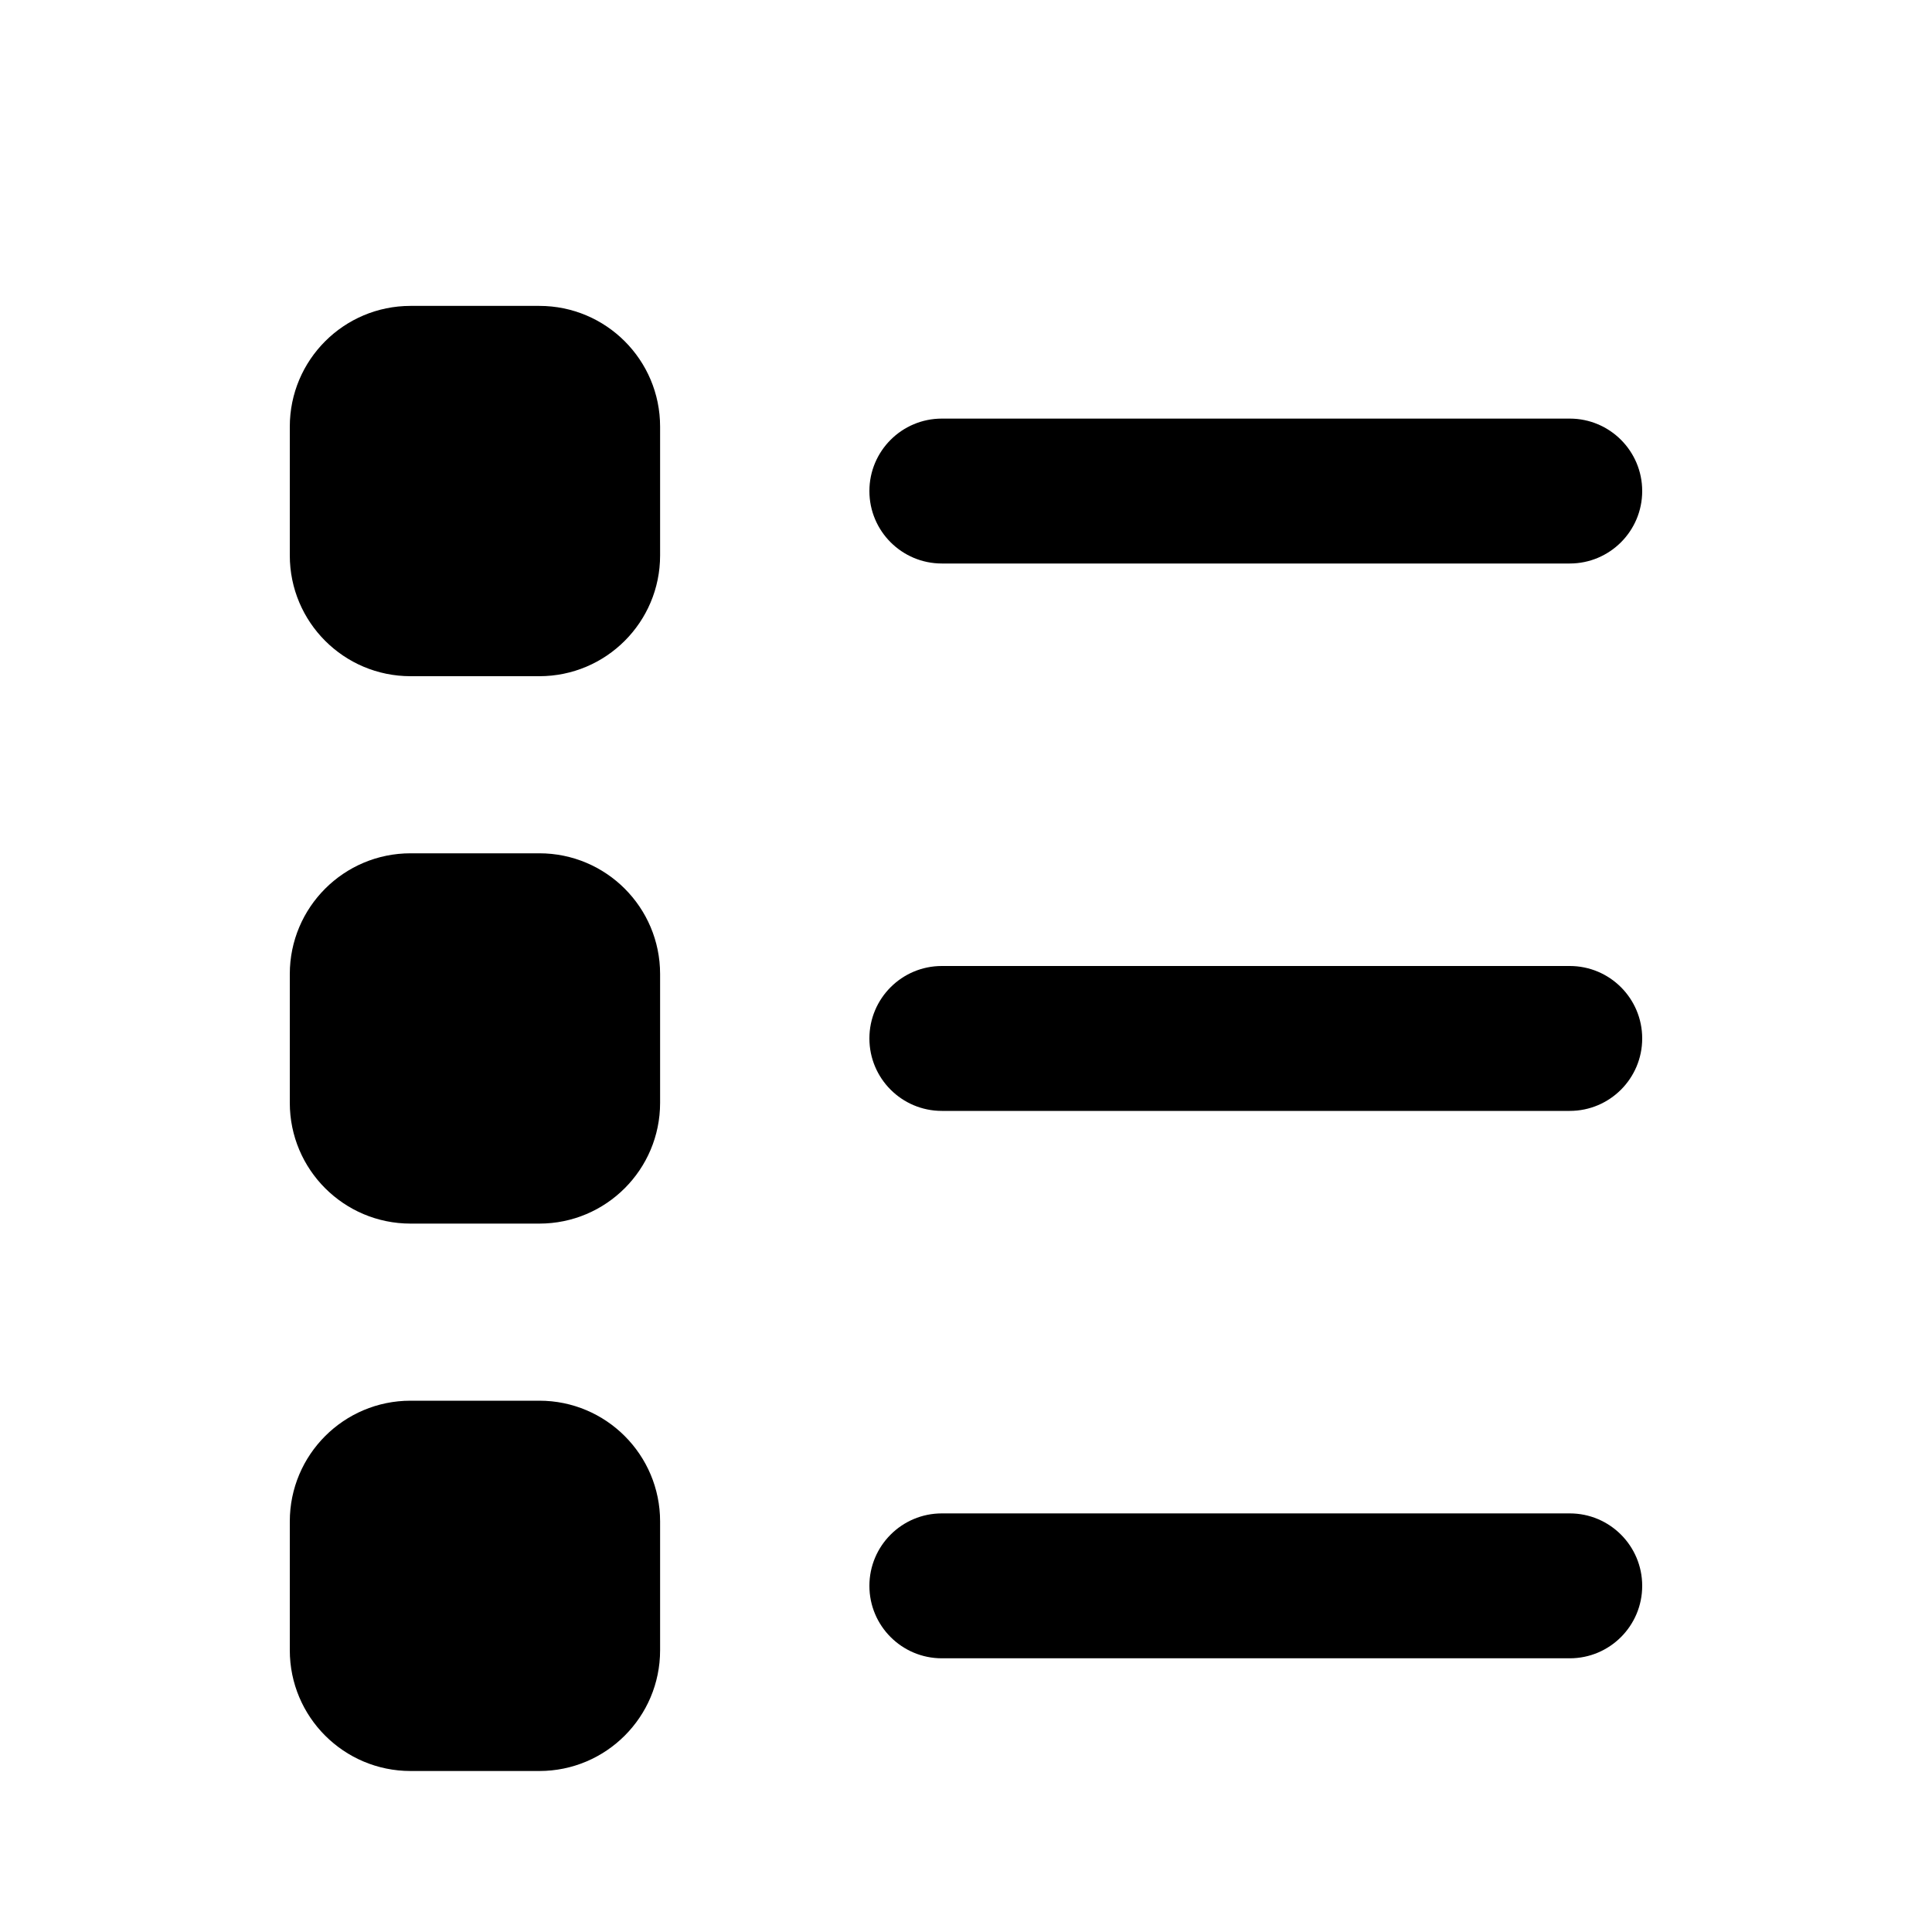
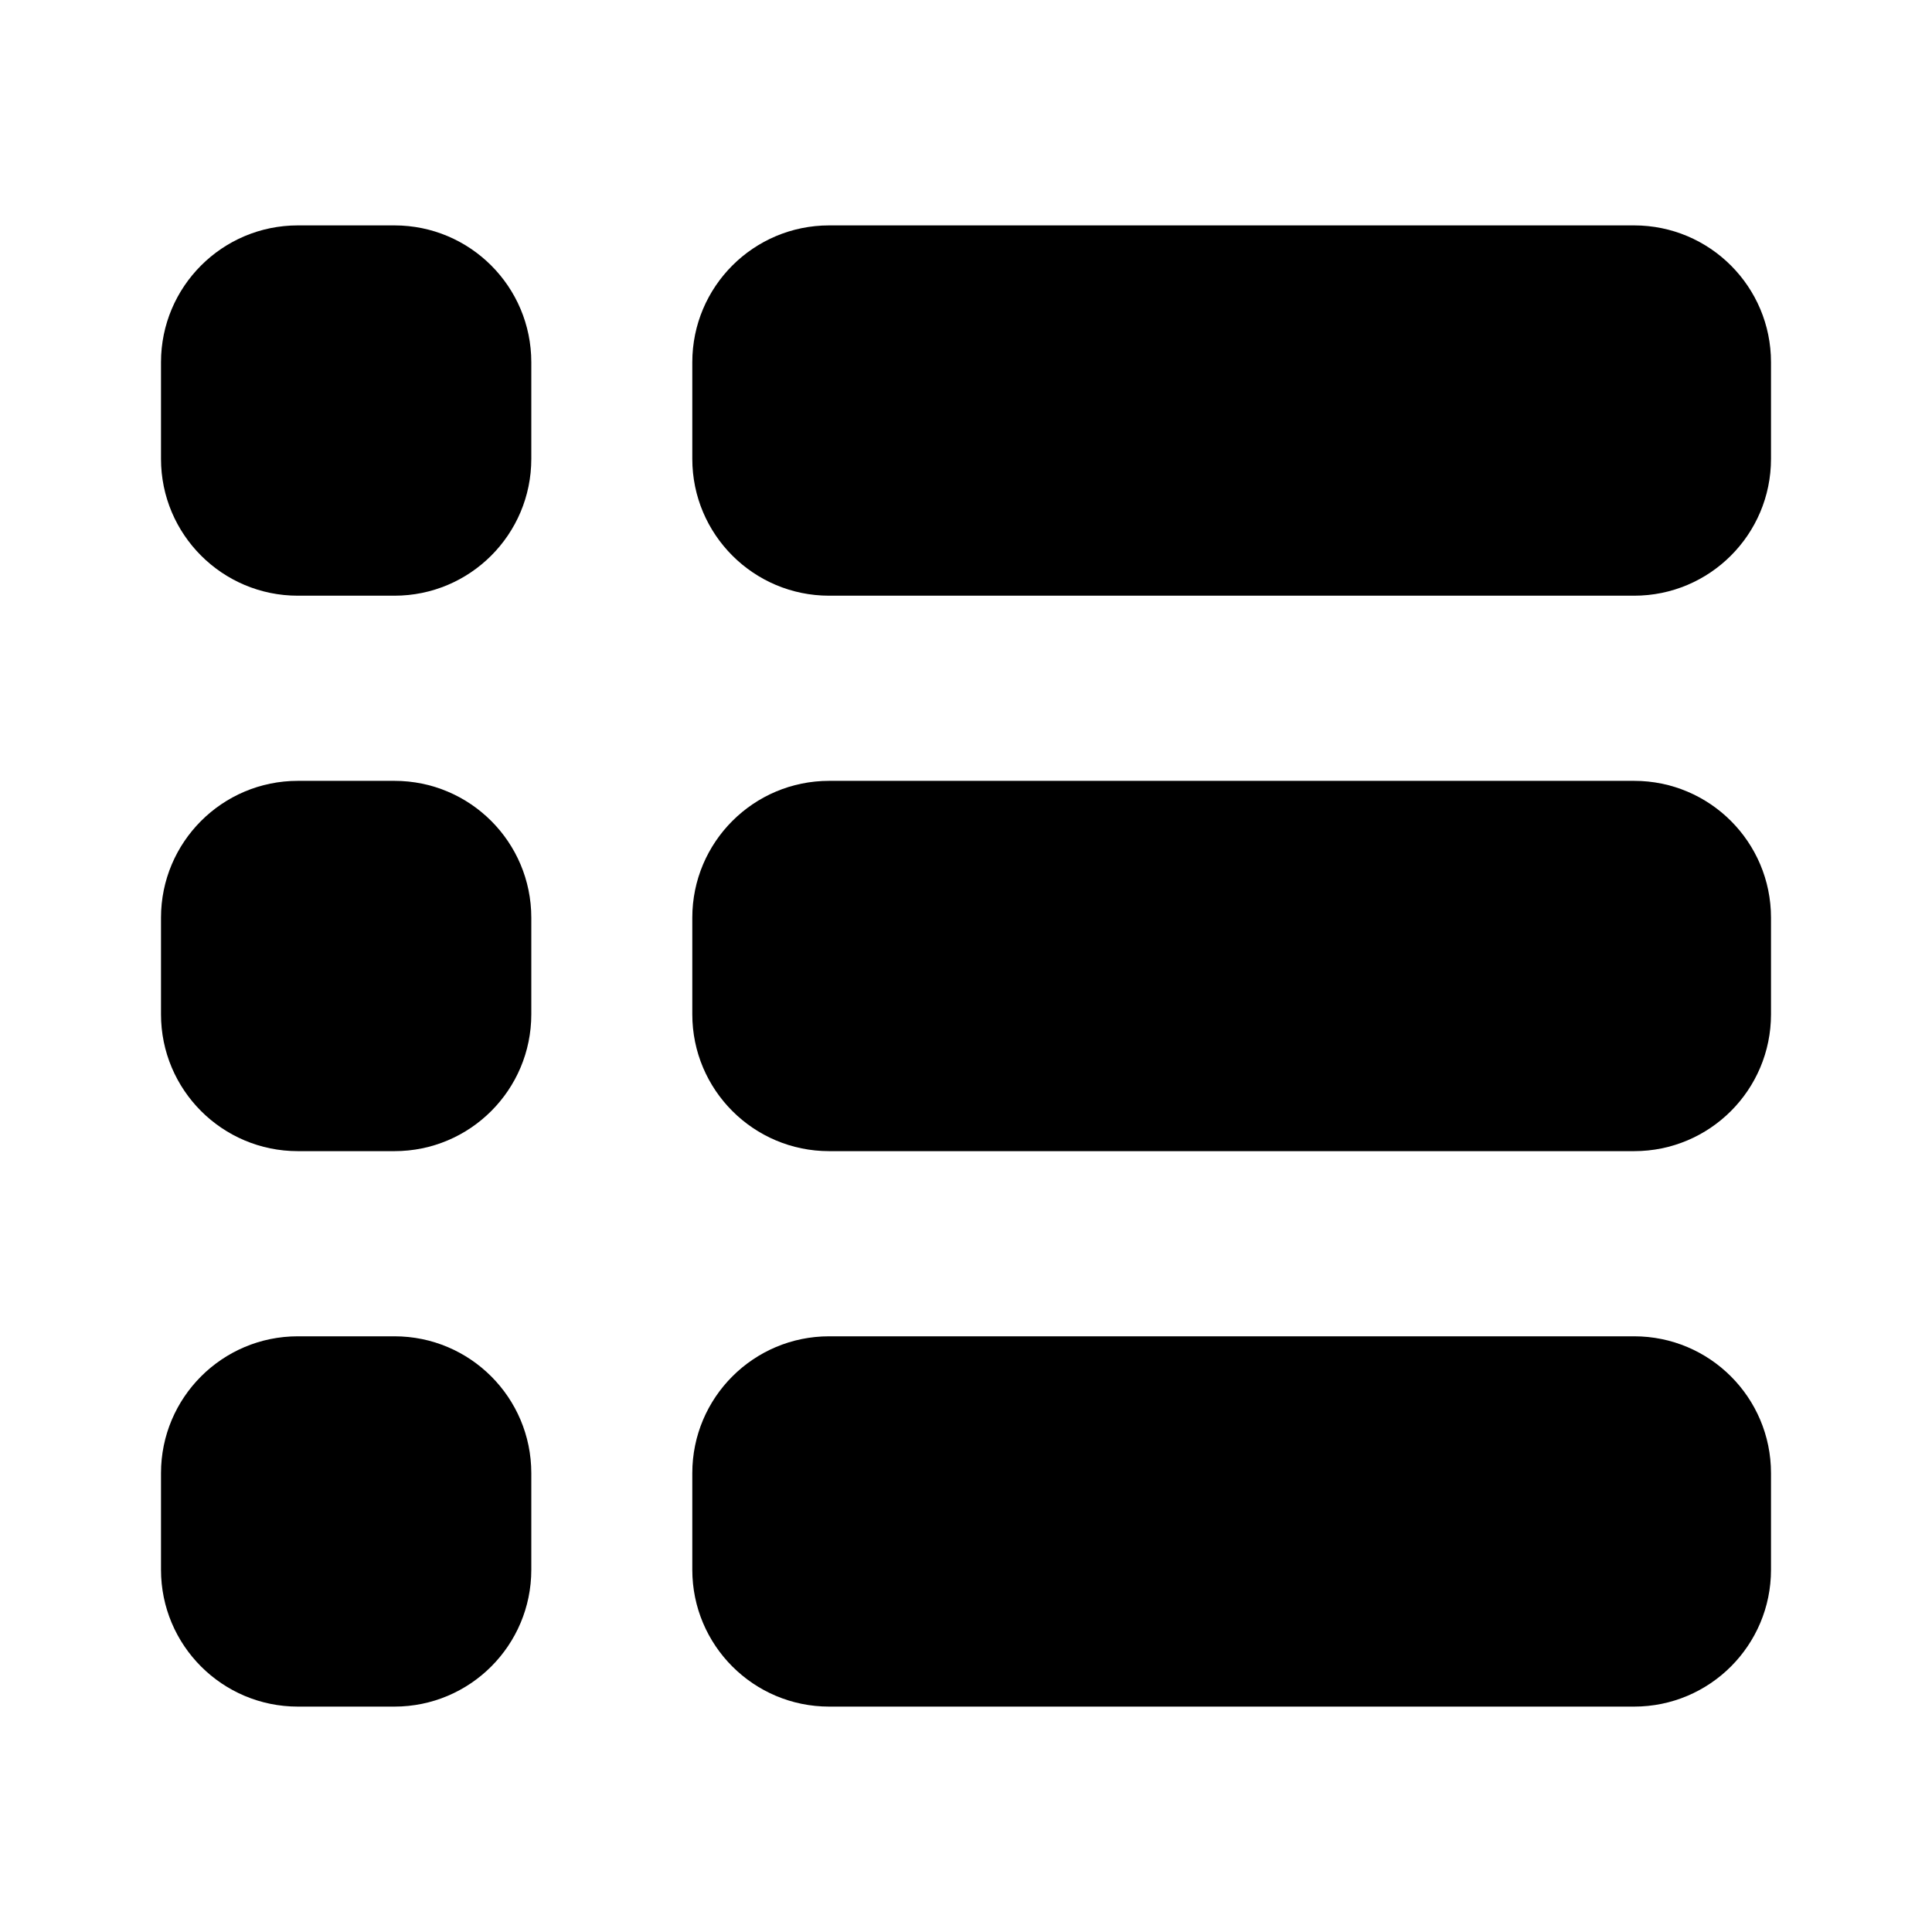
<svg xmlns="http://www.w3.org/2000/svg" width="24" height="24" viewBox="0 0 24 24">
-   <path d="M5.10,3.80L6.70,3.80A1.50,1.50 0 0 1 8.20,5.30L8.20,6.90A1.50,1.50 0 0 1 6.70,8.40L5.10,8.40A1.50,1.50 0 0 1 3.60,6.90L3.60,5.30A1.50,1.50 0 0 1 5.10,3.80Z" />
-   <path d="M11.70,5.20L19.50,5.20A0.90,0.90 0 0 1 20.40,6.10L20.40,6.10A0.90,0.90 0 0 1 19.50,7.00L11.70,7.00A0.90,0.90 0 0 1 10.80,6.10L10.80,6.10A0.90,0.90 0 0 1 11.70,5.20Z" />
-   <path d="M5.10,10.60L6.70,10.60A1.50,1.50 0 0 1 8.20,12.10L8.20,13.70A1.50,1.50 0 0 1 6.70,15.20L5.10,15.20A1.50,1.50 0 0 1 3.60,13.70L3.60,12.10A1.50,1.50 0 0 1 5.10,10.60Z" />
-   <path d="M11.70,12.00L19.50,12.00A0.90,0.90 0 0 1 20.40,12.90L20.40,12.90A0.90,0.90 0 0 1 19.50,13.80L11.70,13.80A0.90,0.90 0 0 1 10.80,12.90L10.80,12.90A0.90,0.90 0 0 1 11.70,12.00Z" />
-   <path d="M5.10,17.40L6.70,17.40A1.50,1.50 0 0 1 8.20,18.90L8.20,20.50A1.50,1.50 0 0 1 6.70,22.00L5.10,22.00A1.50,1.50 0 0 1 3.60,20.50L3.60,18.90A1.50,1.50 0 0 1 5.10,17.40Z" />
-   <path d="M11.70,18.80L19.50,18.80A0.90,0.90 0 0 1 20.40,19.70L20.40,19.70A0.90,0.90 0 0 1 19.50,20.60L11.70,20.60A0.90,0.90 0 0 1 10.80,19.70L10.80,19.70A0.90,0.90 0 0 1 11.70,18.80Z" />
+   <path d="M3.7,2.8L4.9,2.8A1.7,1.7 0 0 1 6.6,4.5L6.6,5.7A1.7,1.7 0 0 1 4.9,7.4L3.7,7.4A1.7,1.7 0 0 1 2.0,5.7L2.0,4.5A1.7,1.7 0 0 1 3.7,2.8Z" />
+   <path d="M10.3,2.8L20.3,2.8A1.7,1.7 0 0 1 22.0,4.5L22.0,5.7A1.7,1.7 0 0 1 20.3,7.4L10.3,7.4A1.7,1.7 0 0 1 8.6,5.7L8.6,4.5A1.7,1.7 0 0 1 10.3,2.8Z" />
+   <path d="M3.7,9.7L4.9,9.7A1.7,1.7 0 0 1 6.6,11.4L6.6,12.6A1.7,1.7 0 0 1 4.9,14.3L3.7,14.3A1.7,1.7 0 0 1 2.0,12.6L2.0,11.4A1.7,1.7 0 0 1 3.7,9.7Z" />
+   <path d="M10.3,9.7L20.3,9.7A1.7,1.7 0 0 1 22.0,11.4L22.0,12.6A1.7,1.7 0 0 1 20.3,14.3L10.3,14.3A1.7,1.7 0 0 1 8.6,12.6L8.6,11.4A1.7,1.7 0 0 1 10.3,9.7Z" />
+   <path d="M3.7,16.6L4.9,16.6A1.7,1.7 0 0 1 6.6,18.3L6.6,19.5A1.7,1.7 0 0 1 4.9,21.2L3.7,21.2A1.7,1.7 0 0 1 2.0,19.5L2.0,18.3A1.7,1.7 0 0 1 3.7,16.6Z" />
+   <path d="M10.3,16.6L20.3,16.6A1.7,1.7 0 0 1 22.0,18.3L22.0,19.5A1.7,1.7 0 0 1 20.3,21.2L10.3,21.2A1.7,1.7 0 0 1 8.6,19.5L8.6,18.3A1.7,1.7 0 0 1 10.3,16.6Z" />
</svg>
